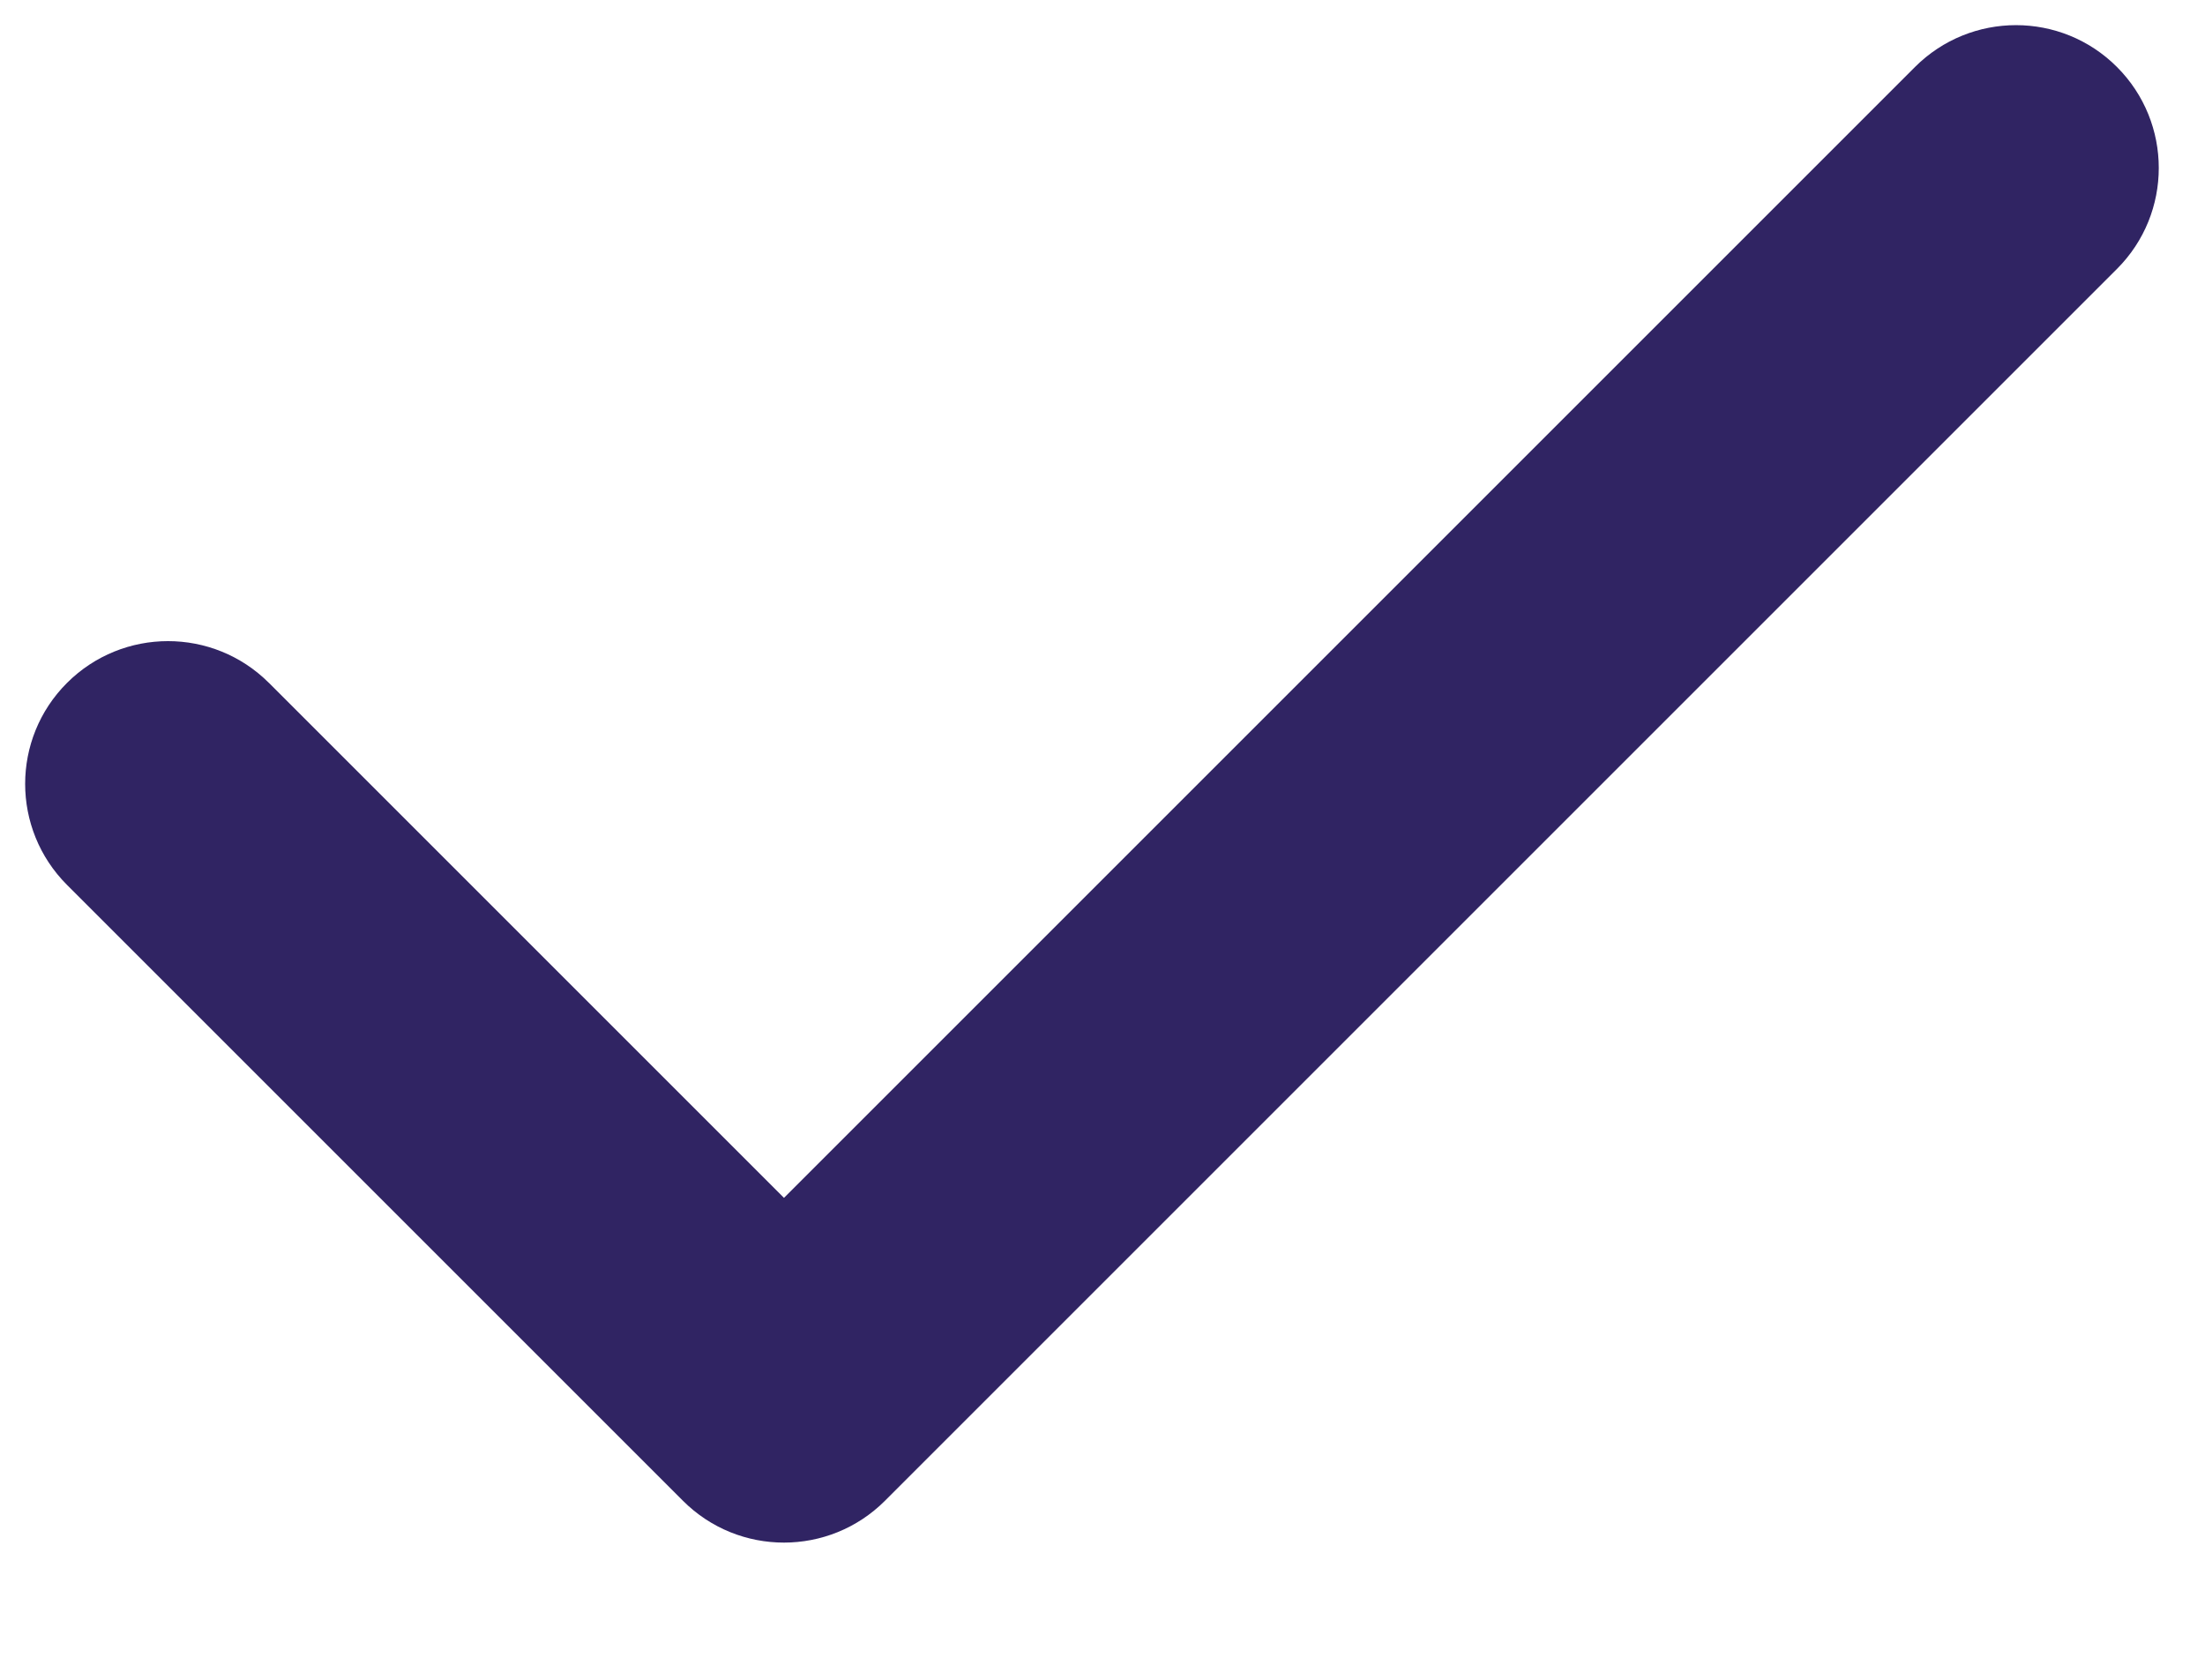
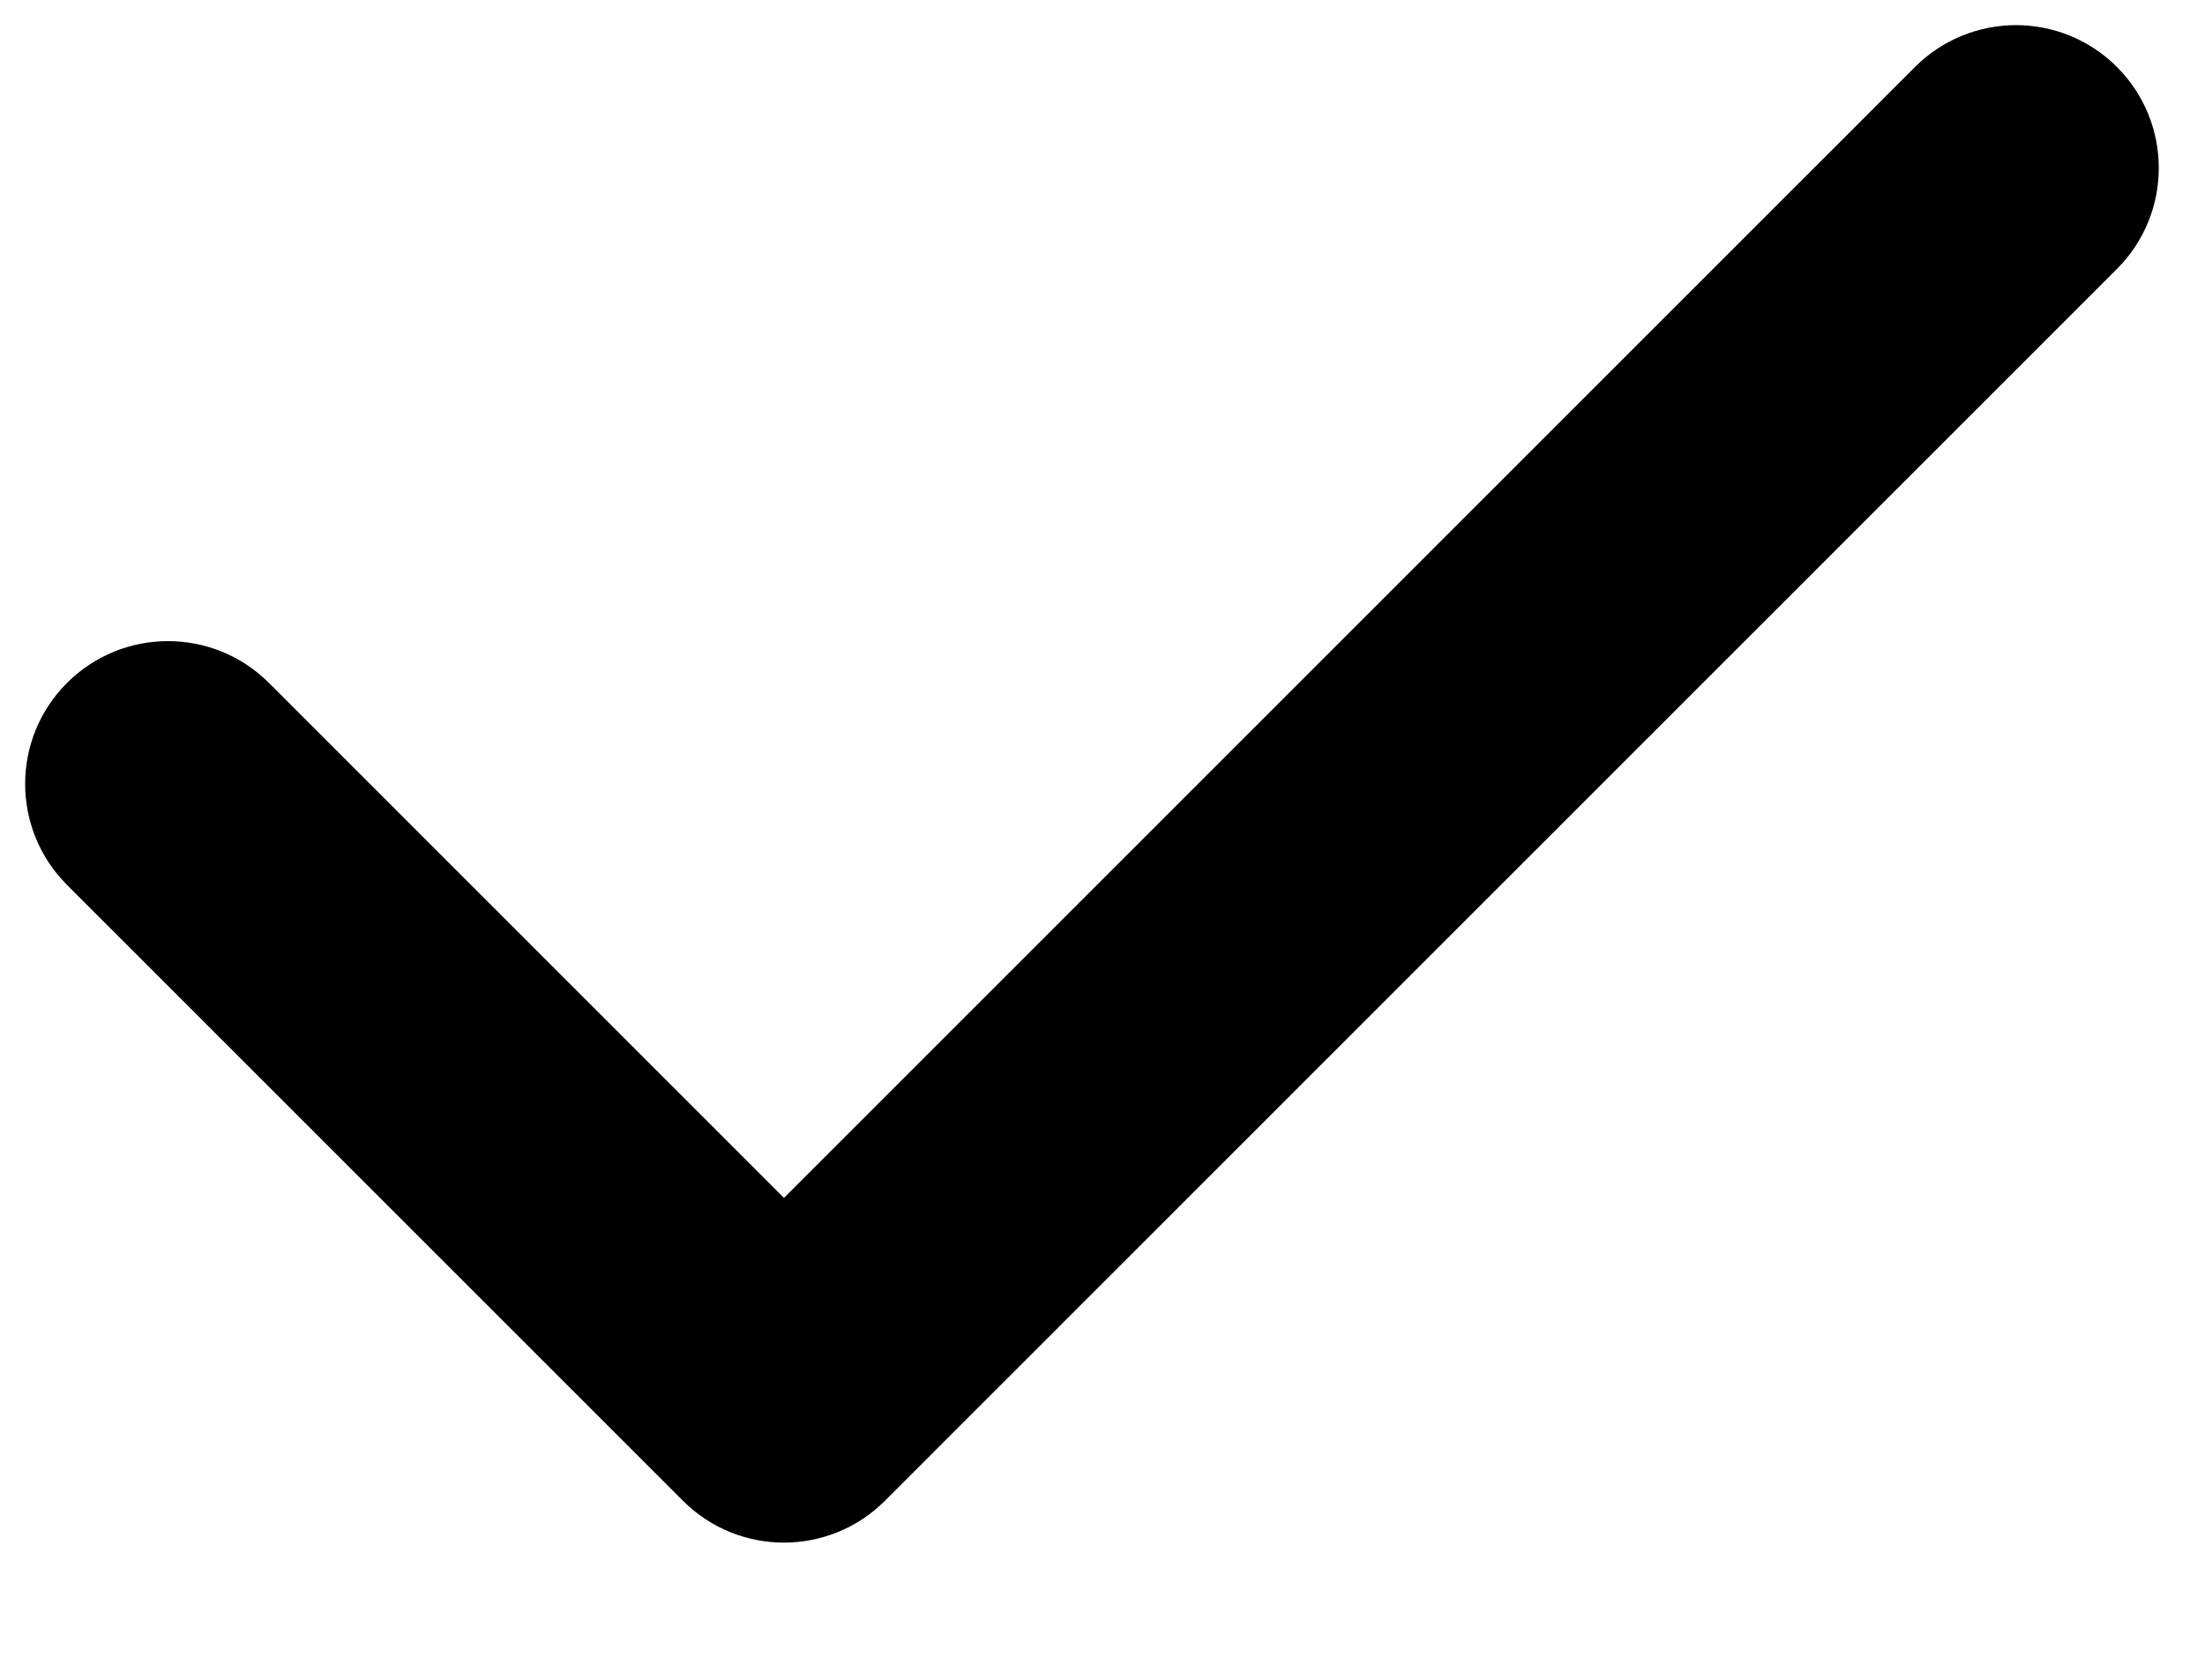
<svg xmlns="http://www.w3.org/2000/svg" version="1.1" width="42" height="32" viewBox="0 0 42 32">
-   <path fill="#302463" d="M5.123 13.010c-1.062-1.062-2.784-1.062-3.847 0s-1.062 2.784 0 3.847l11.733 11.733c1.062 1.062 2.784 1.062 3.847 0l23.467-23.467c1.062-1.062 1.062-2.784 0-3.847s-2.784-1.062-3.847 0l-21.543 21.543-9.81-9.81z" />
+   <path d="M5.123 13.010c-1.062-1.062-2.784-1.062-3.847 0s-1.062 2.784 0 3.847l11.733 11.733c1.062 1.062 2.784 1.062 3.847 0l23.467-23.467c1.062-1.062 1.062-2.784 0-3.847s-2.784-1.062-3.847 0l-21.543 21.543-9.81-9.81z" />
</svg>
